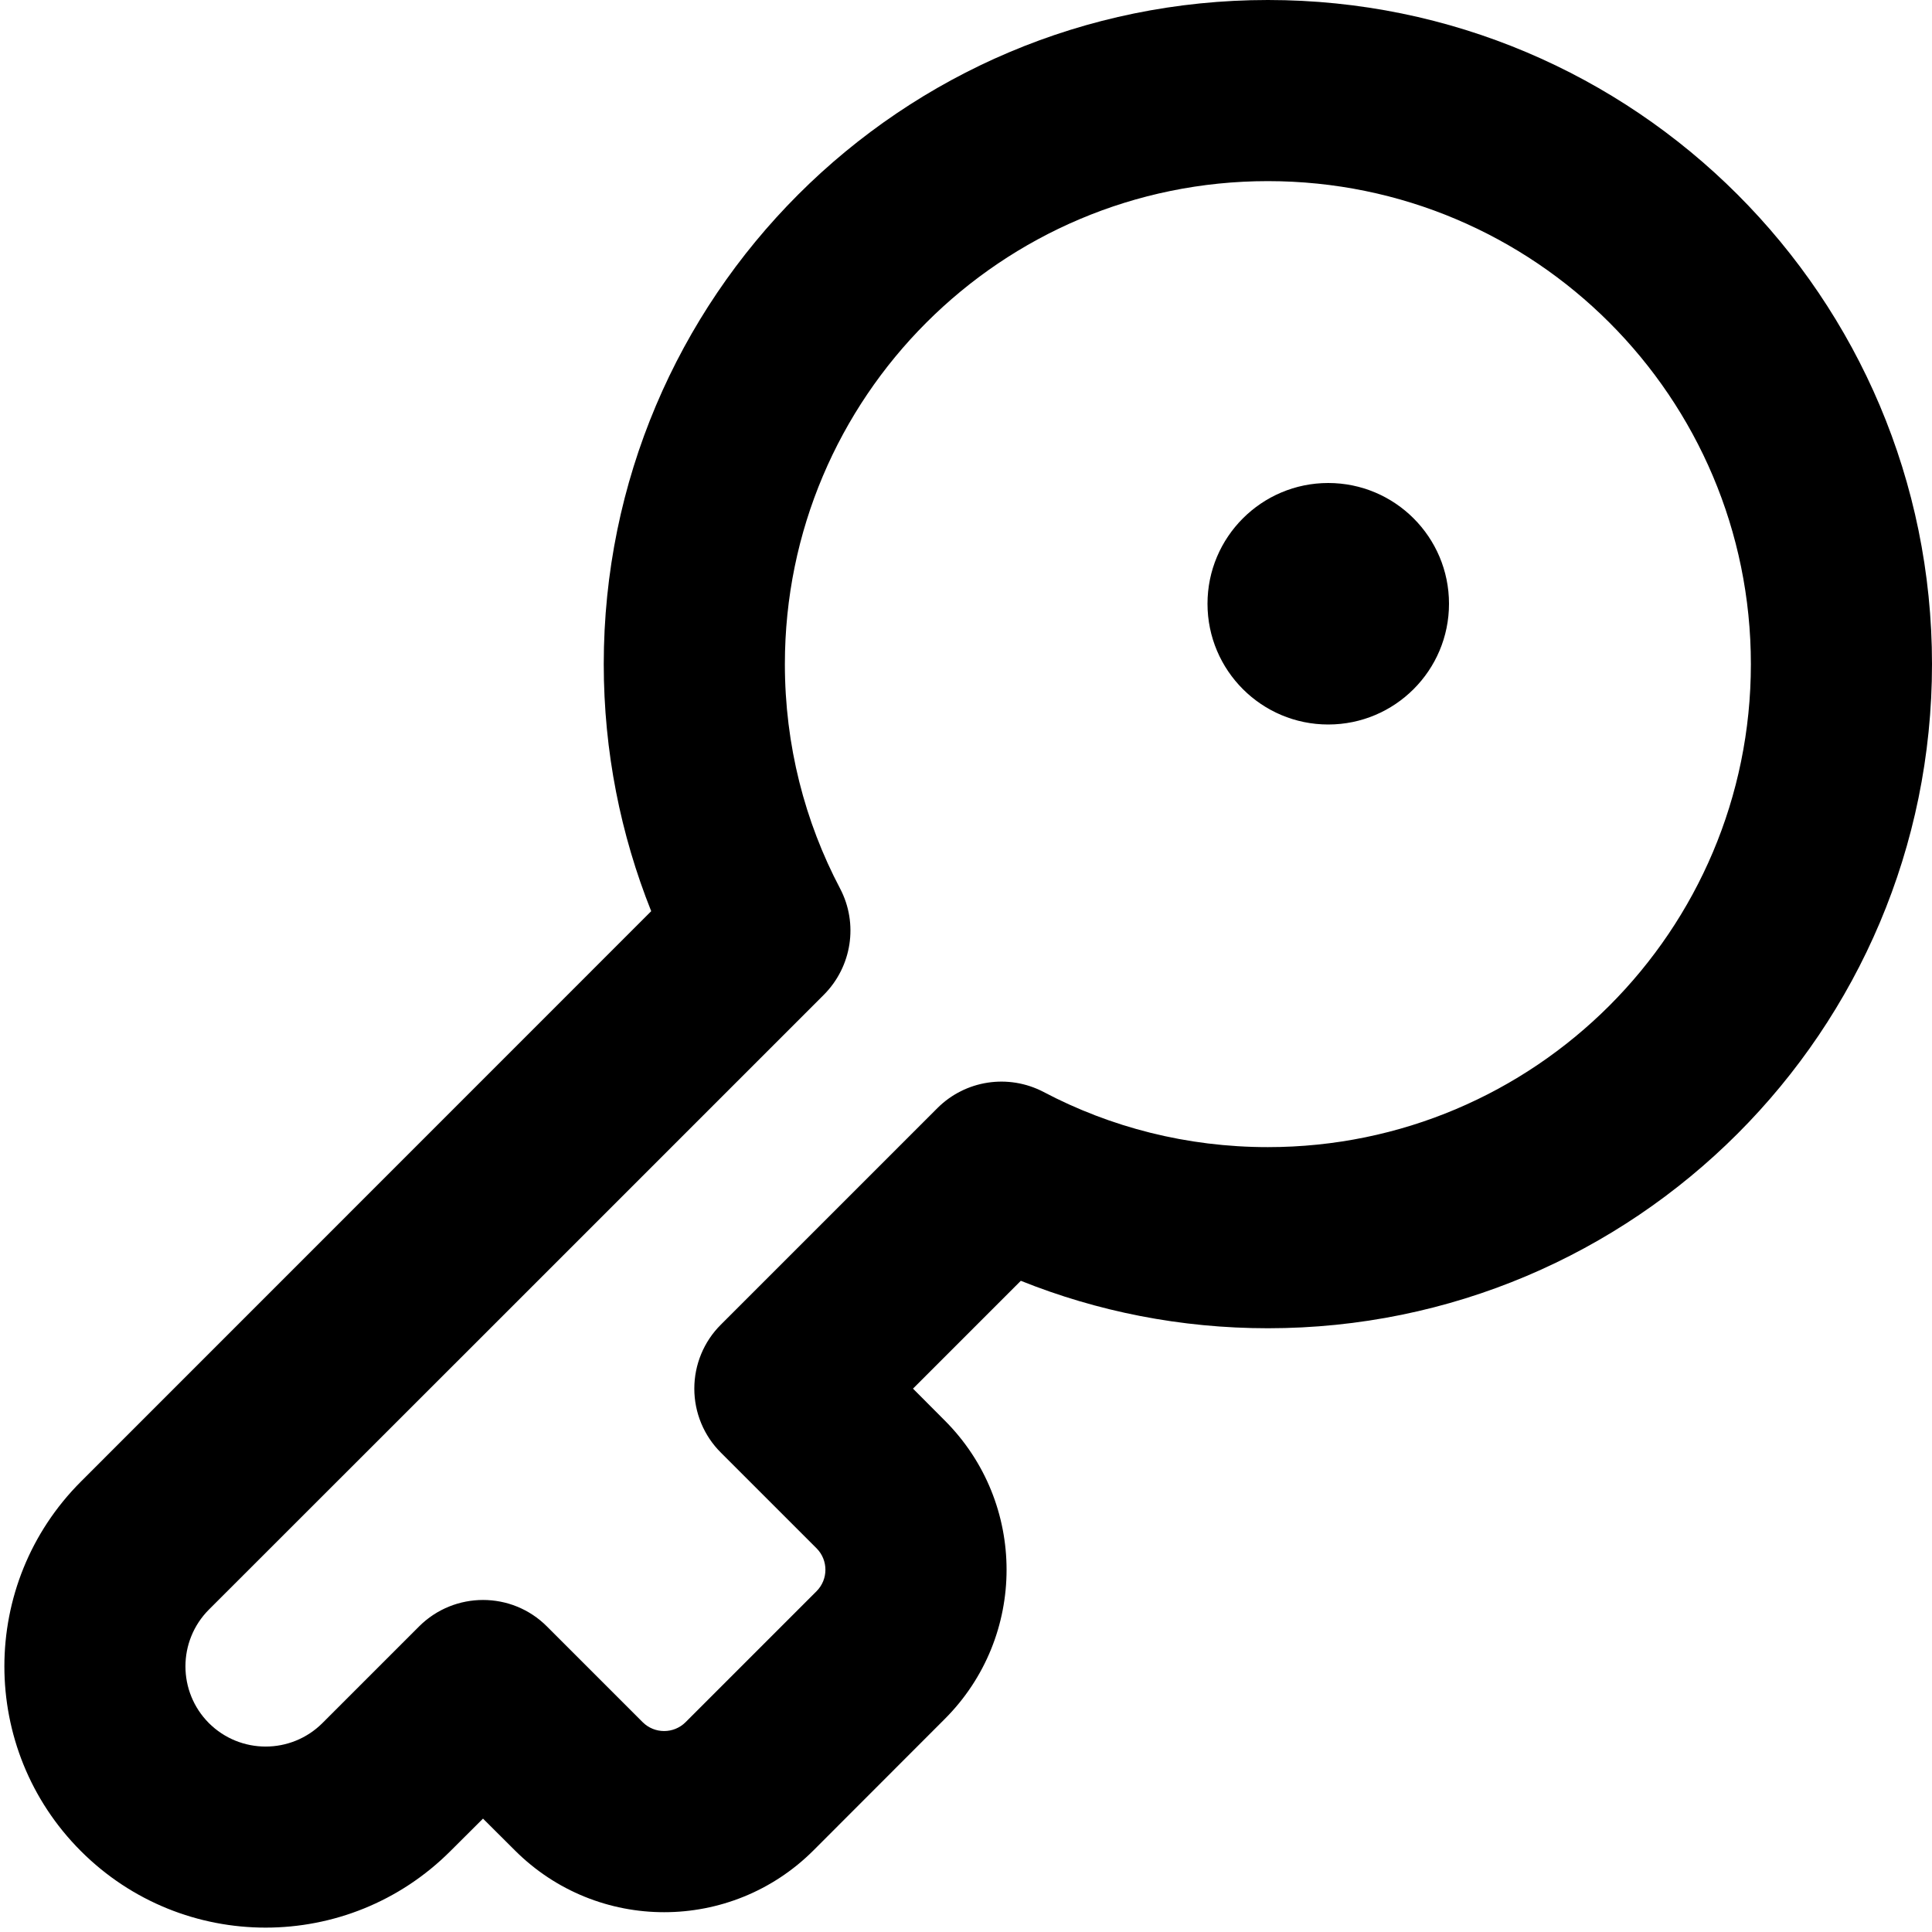
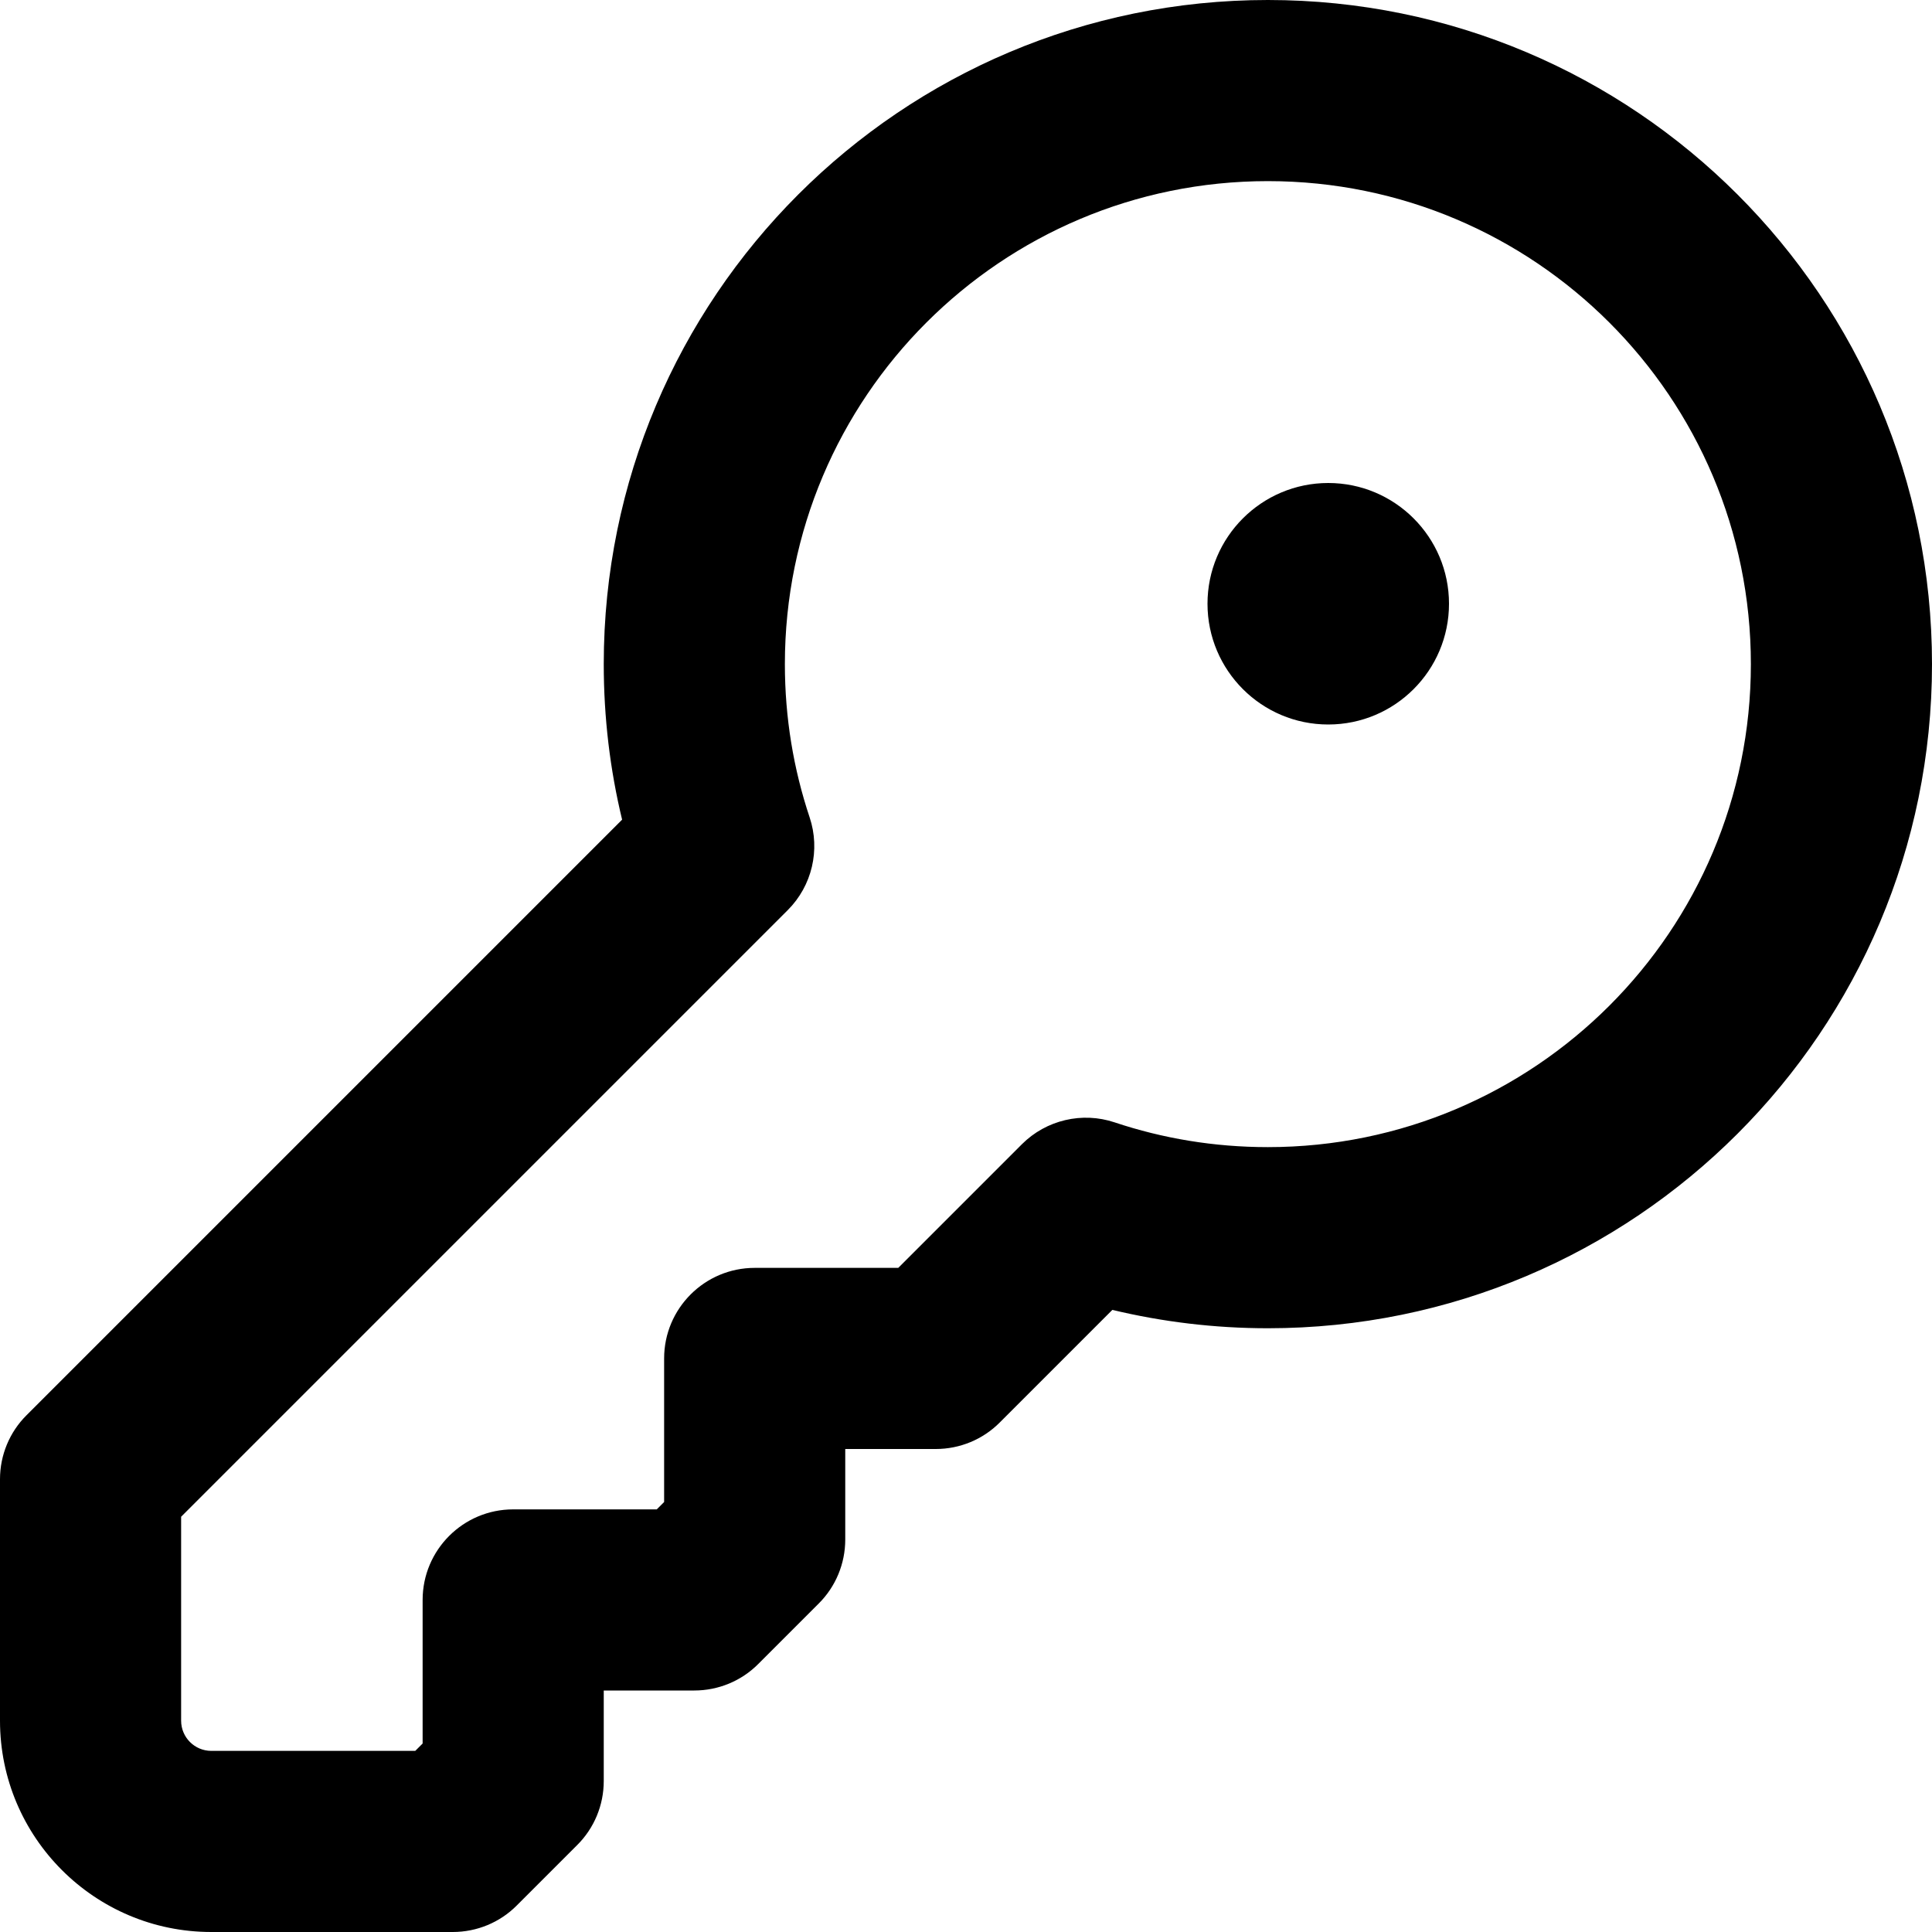
<svg xmlns="http://www.w3.org/2000/svg" width="16" height="16" viewBox="0 0 16 16">
-   <path fill-rule="evenodd" clip-rule="evenodd" d="M10.5 0C7.462 0 5 2.462 5 5.5C5 6.222 5.14 6.913 5.393 7.546L0.67 12.27C-0.175 13.115 -0.175 14.485 0.67 15.33C1.515 16.175 2.885 16.175 3.73 15.33L4 15.061L4.263 15.323C4.946 16.007 6.054 16.007 6.738 15.323L7.823 14.237C8.507 13.554 8.507 12.446 7.823 11.763L7.561 11.5L8.454 10.607C9.087 10.861 9.778 11 10.5 11C13.538 11 16 8.538 16 5.5C16 2.462 13.538 0 10.5 0ZM6.5 5.5C6.5 3.291 8.291 1.5 10.5 1.5C12.709 1.5 14.5 3.291 14.5 5.5C14.5 7.709 12.709 9.5 10.5 9.5C9.828 9.5 9.196 9.335 8.642 9.043C8.351 8.891 7.995 8.945 7.763 9.177L5.97 10.97C5.829 11.11 5.75 11.301 5.75 11.5C5.75 11.699 5.829 11.89 5.97 12.03L6.763 12.823C6.86 12.921 6.86 13.079 6.763 13.177L5.677 14.263C5.579 14.36 5.421 14.36 5.323 14.263L4.53 13.47C4.238 13.177 3.763 13.177 3.47 13.47L2.67 14.27C2.41 14.529 1.99 14.529 1.73 14.27C1.471 14.01 1.471 13.59 1.73 13.33L3.945 11.116L6.823 8.238C7.055 8.005 7.11 7.649 6.957 7.358C6.665 6.804 6.5 6.172 6.5 5.5ZM11 6C11.552 6 12 5.552 12 5C12 4.448 11.552 4 11 4C10.448 4 10 4.448 10 5C10 5.552 10.448 6 11 6Z" />
+   <path fill-rule="evenodd" clip-rule="evenodd" d="M6.5 5.5C6.5 3.291 8.291 1.5 10.5 1.5C12.709 1.5 14.5 3.291 14.5 5.5C14.5 7.709 12.709 9.5 10.5 9.5C10.055 9.5 9.629 9.428 9.231 9.295C8.962 9.205 8.664 9.275 8.463 9.476L7.439 10.5H6.25C5.836 10.5 5.5 10.836 5.5 11.25V12.439L5.439 12.5H4.25C3.836 12.5 3.5 12.836 3.5 13.25V14.439L3.439 14.5H1.75C1.612 14.5 1.5 14.388 1.5 14.25V12.561L6.524 7.537C6.725 7.336 6.795 7.038 6.705 6.769C6.572 6.371 6.5 5.945 6.5 5.5ZM10.5 0C7.462 0 5 2.462 5 5.5C5 5.943 5.052 6.374 5.152 6.788L0.22 11.72C0.079 11.86 0 12.051 0 12.25V14.25C0 15.216 0.784 16 1.75 16H3.75C3.949 16 4.14 15.921 4.28 15.78L4.78 15.28C4.921 15.14 5 14.949 5 14.75V14H5.75C5.949 14 6.14 13.921 6.28 13.78L6.78 13.28C6.921 13.14 7 12.949 7 12.75V12H7.75C7.949 12 8.14 11.921 8.28 11.78L9.212 10.848C9.626 10.947 10.057 11 10.5 11C13.538 11 16 8.538 16 5.5C16 2.462 13.538 0 10.5 0ZM11 6C11.552 6 12 5.552 12 5C12 4.448 11.552 4 11 4C10.448 4 10 4.448 10 5C10 5.552 10.448 6 11 6Z" />
</svg>
